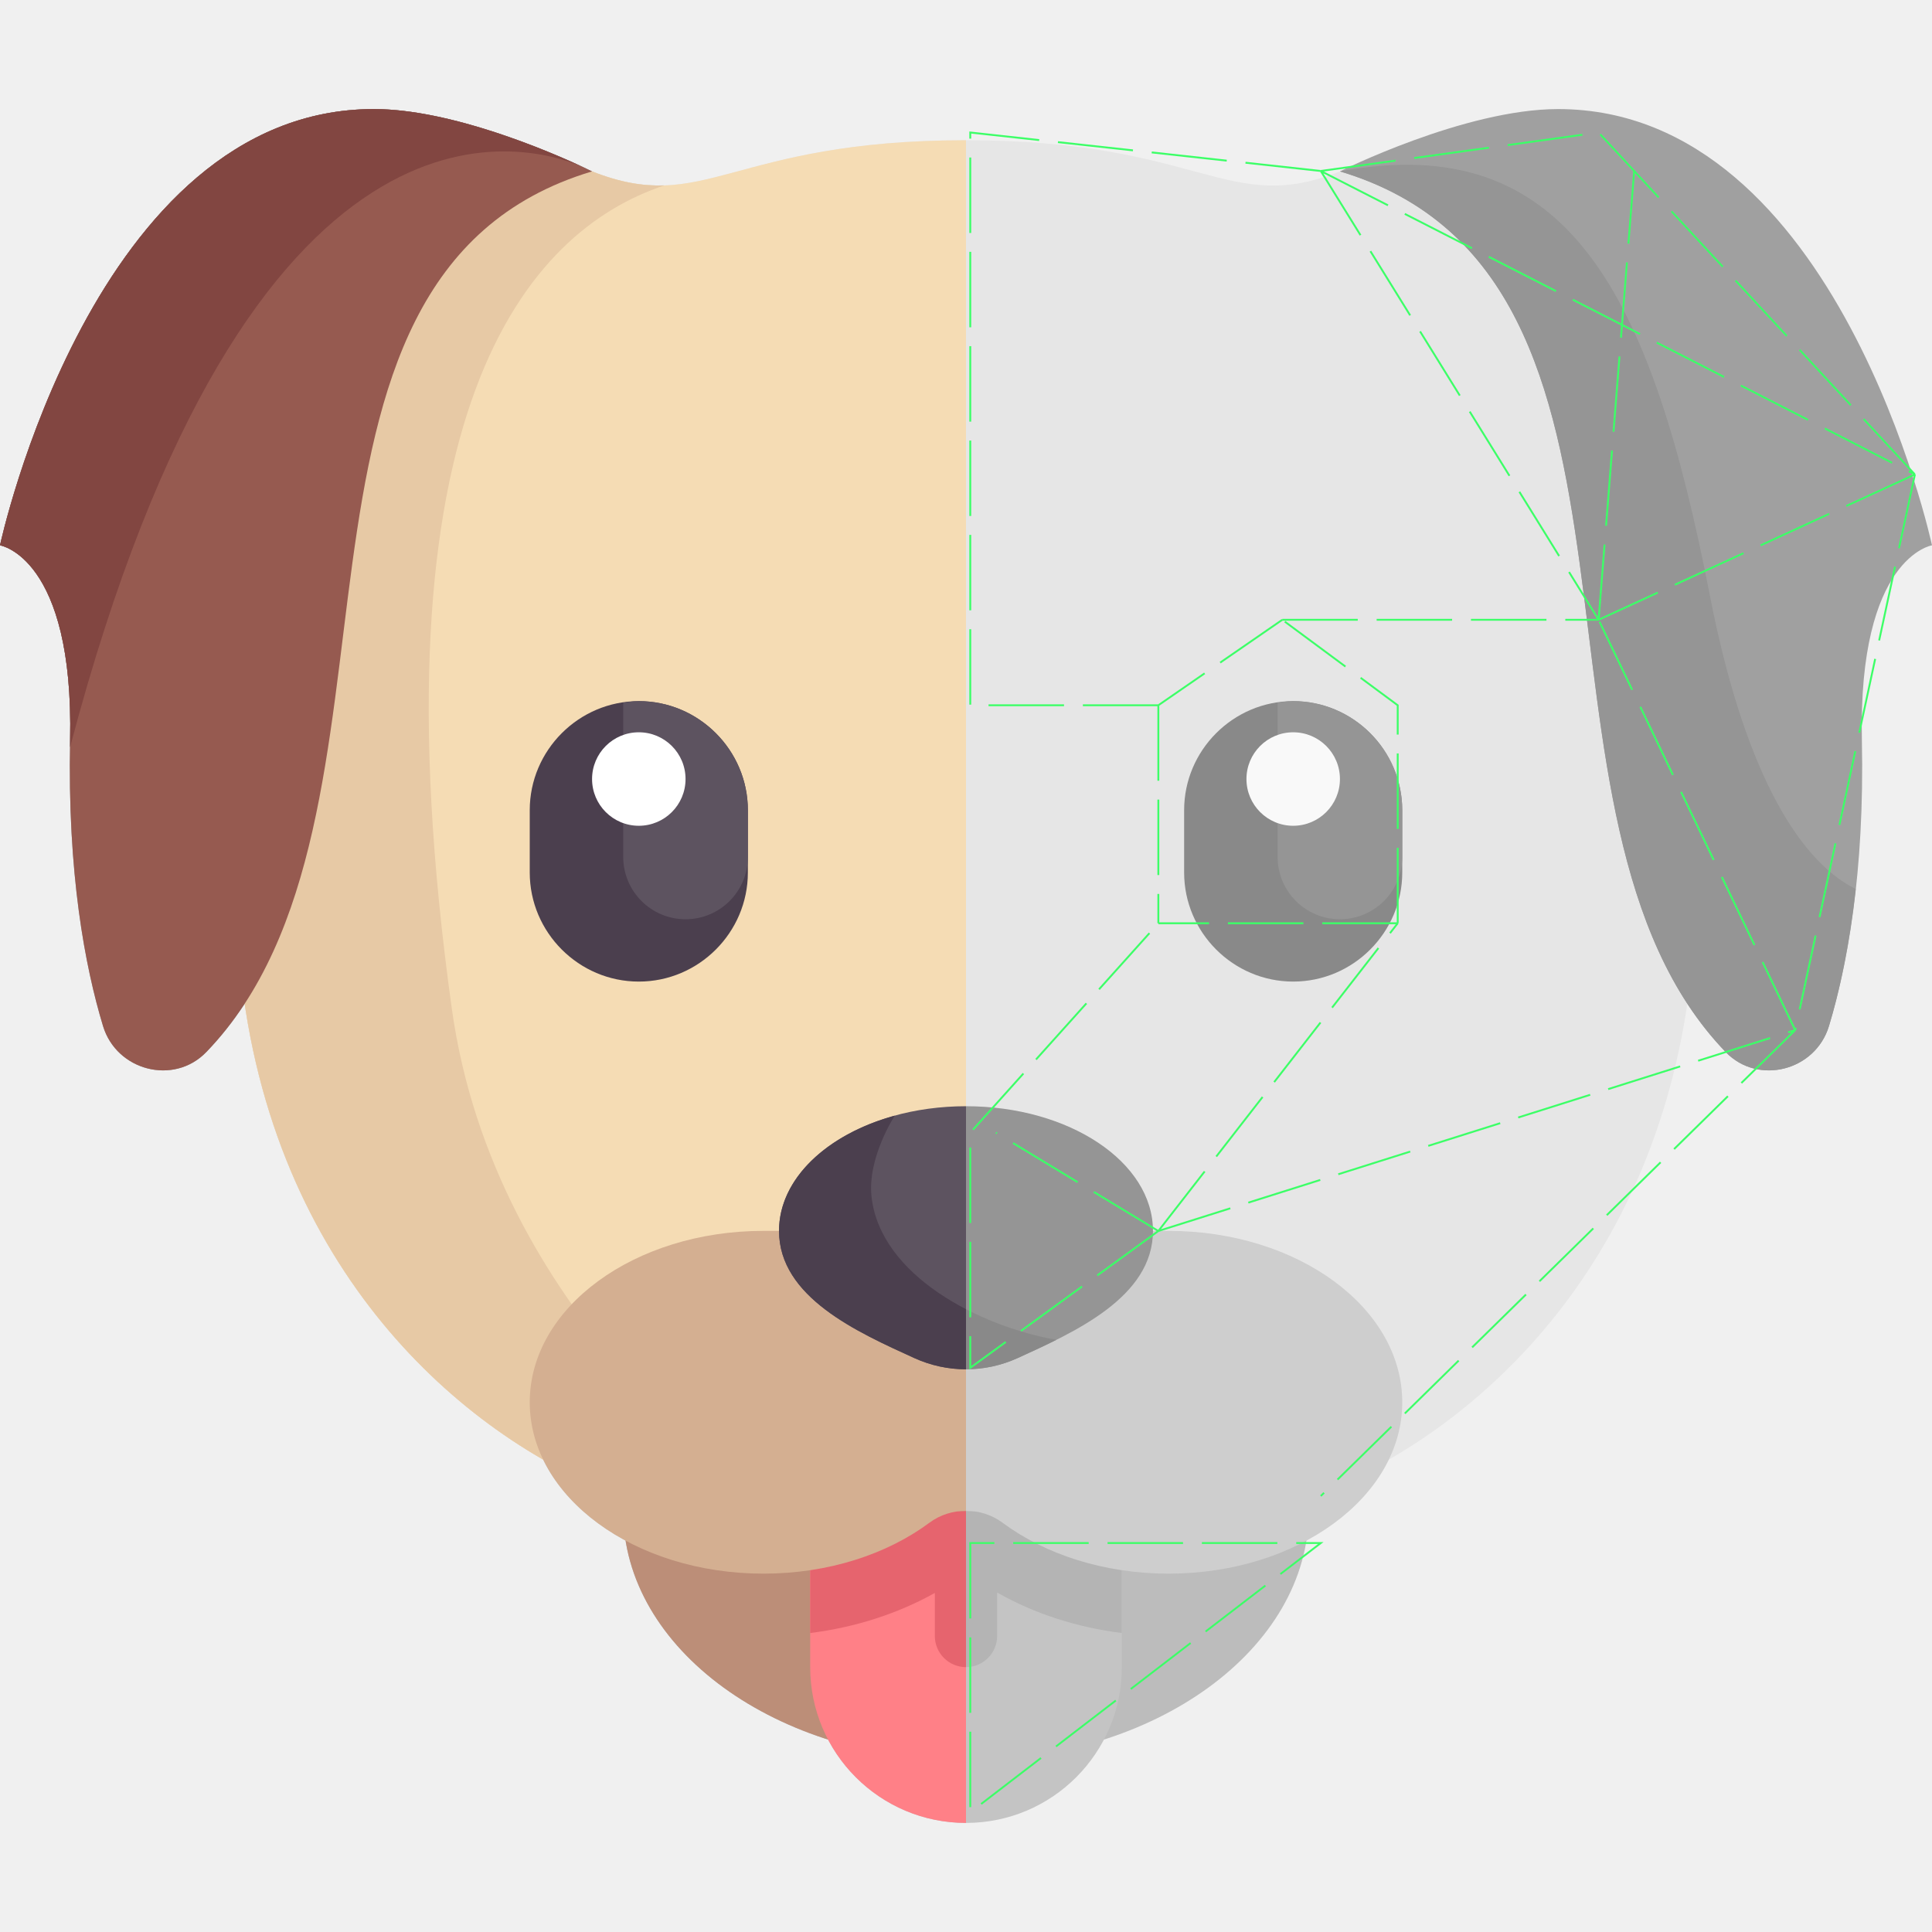
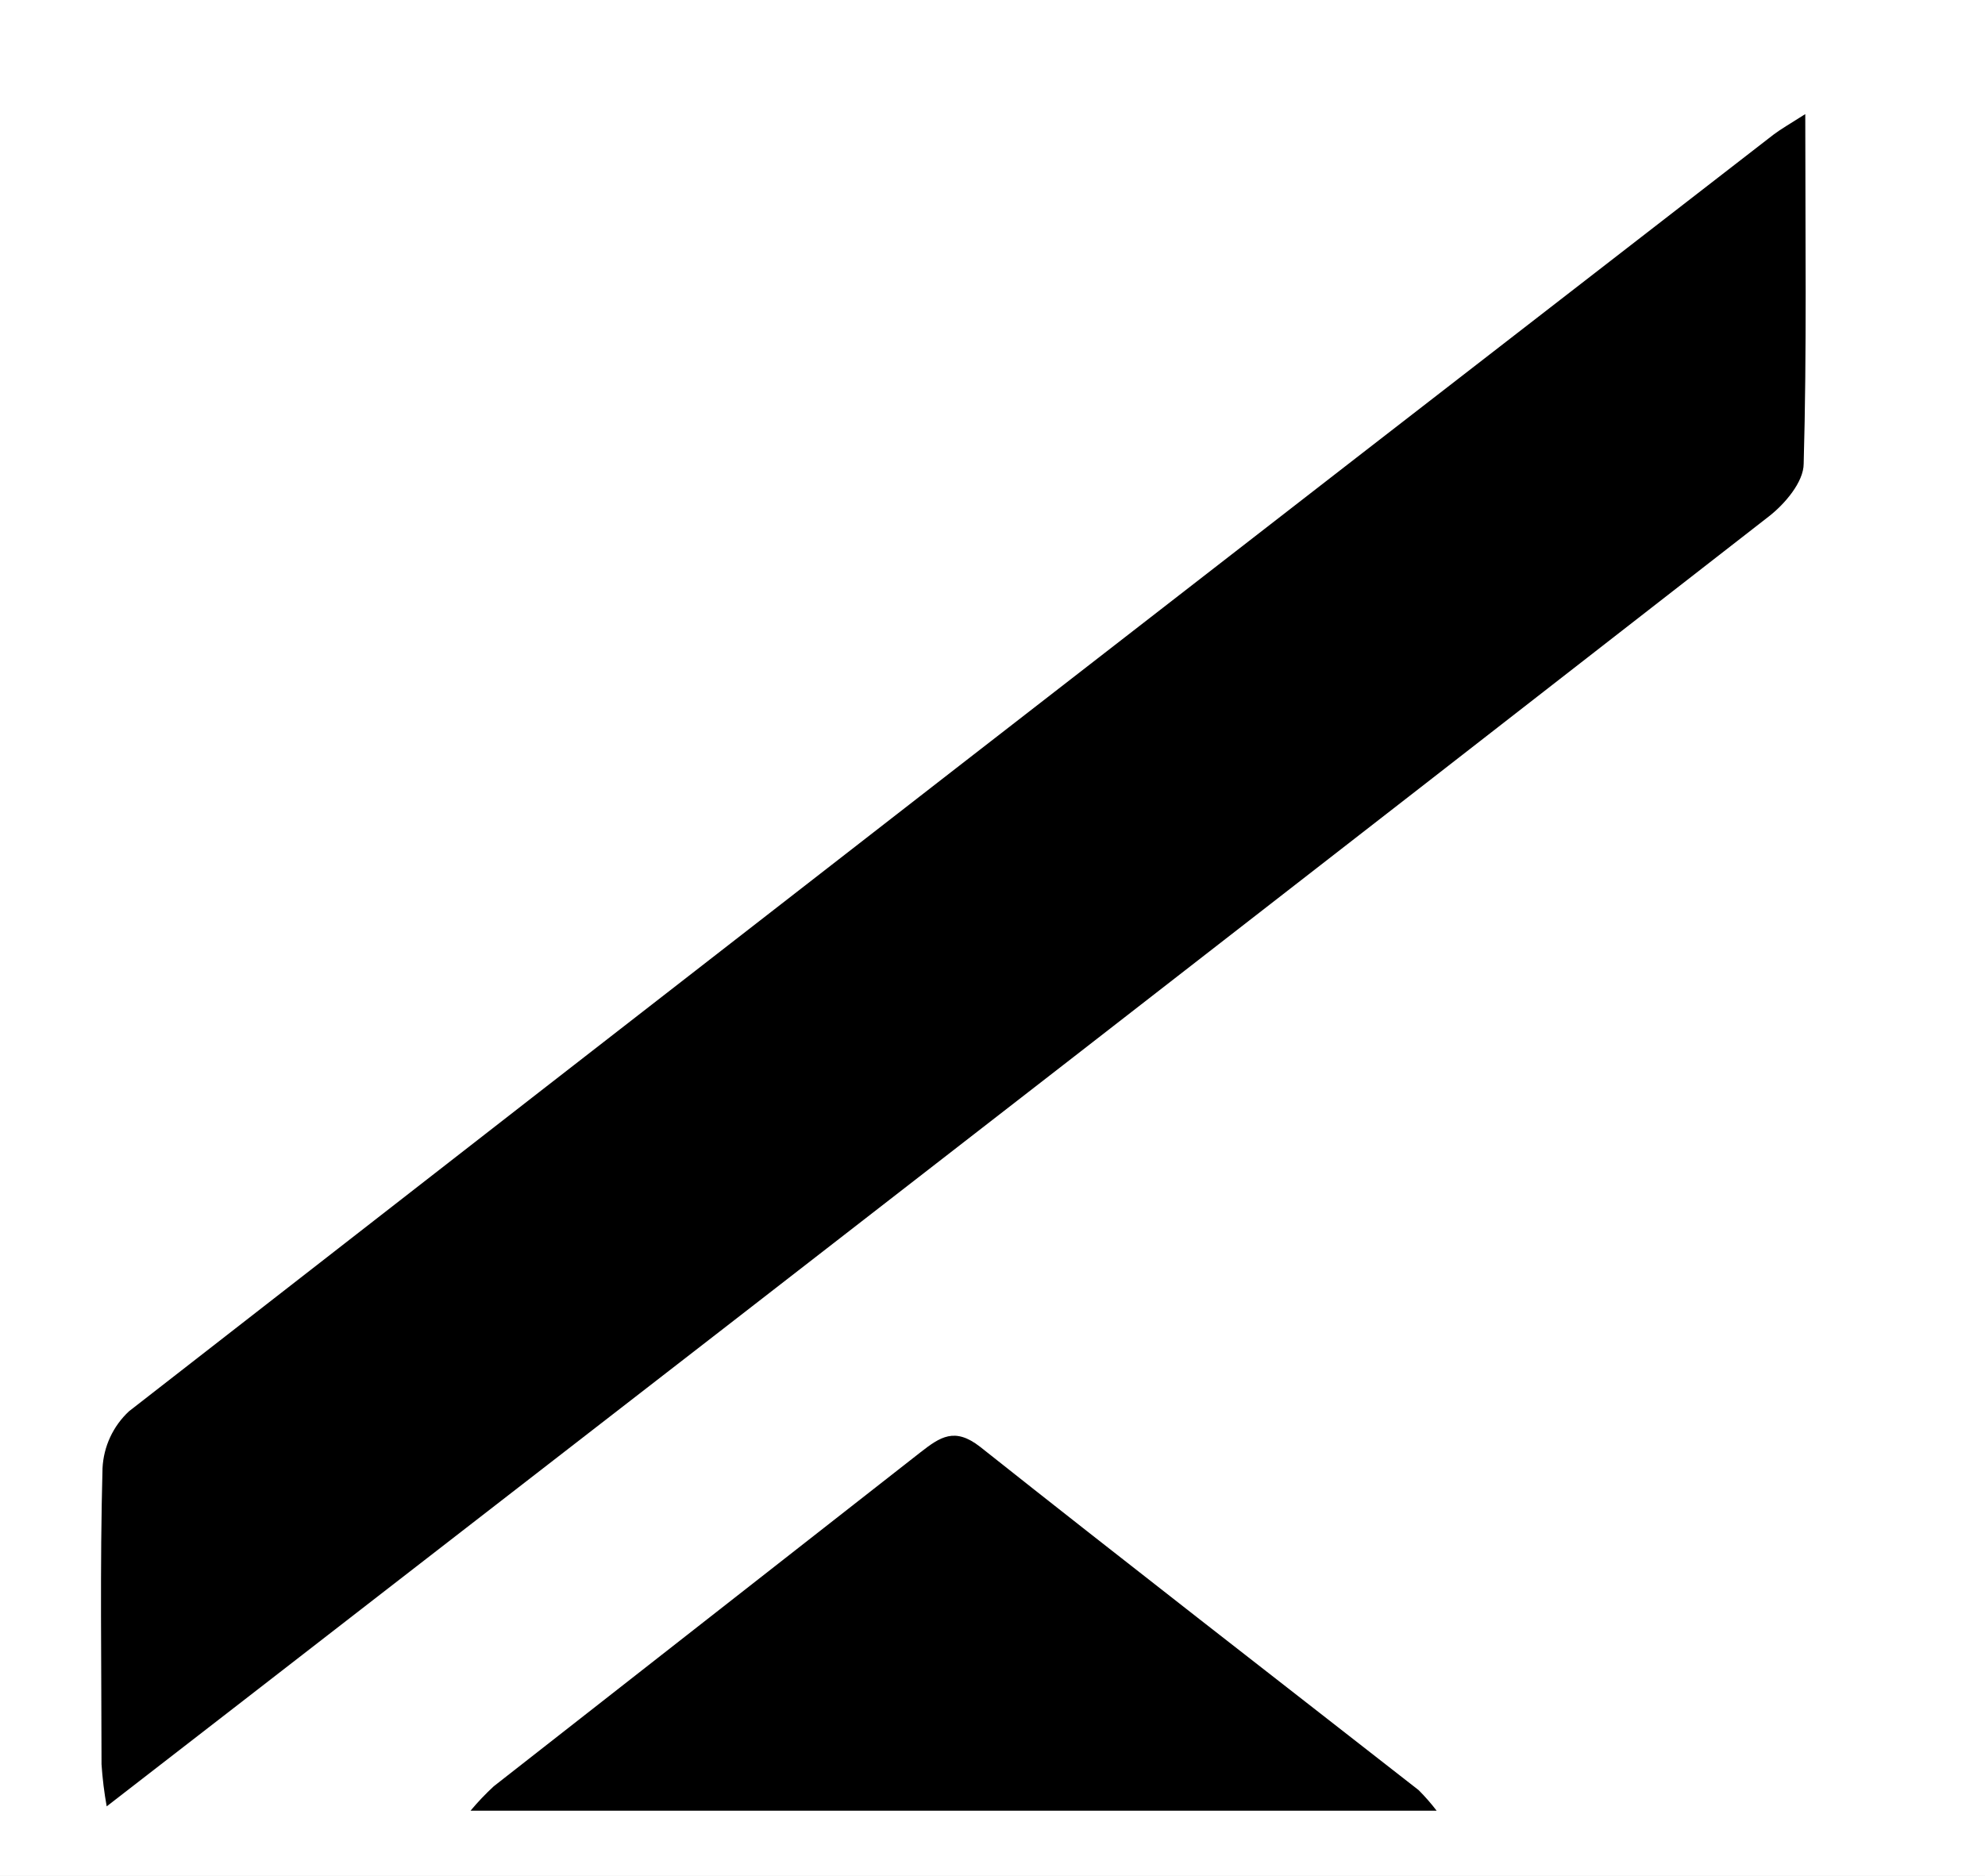
- <svg xmlns="http://www.w3.org/2000/svg" width="512" height="512" viewBox="0 0 512 512" fill="none">
-   <g style="mix-blend-mode:luminosity" opacity="0.6">
-     <path d="M437.677 45.419H355.096C325.161 57.29 318.525 37.161 256 37.161C193.475 37.161 186.839 57.29 156.903 45.419H74.323L63.312 252.904C70.194 334.452 120.774 378.839 160.689 395.011H351.312C391.226 378.839 441.807 334.452 448.689 252.904L437.677 45.419Z" fill="#F5DCB4" />
-     <path d="M355.097 45.419C448.078 73.25 397.46 216.774 457.33 278.813C465.925 287.719 481.111 283.763 484.698 271.918C489.438 256.267 494.172 231.507 493.419 196.129C492.387 147.613 512 144.517 512 144.517C512 144.517 487.226 28.903 412.903 28.903C388.129 28.903 355.097 45.419 355.097 45.419Z" fill="#965A50" />
-     <path d="M169.29 260.129C153.393 260.129 140.387 247.123 140.387 231.226V214.71C140.387 198.813 153.393 185.807 169.29 185.807C185.187 185.807 198.193 198.813 198.193 214.71V231.226C198.194 247.124 185.187 260.129 169.29 260.129Z" fill="#4B3F4E" />
-     <path d="M169.29 185.806C167.877 185.806 166.521 186.027 165.161 186.225V227.096C165.161 236.217 172.556 243.612 181.677 243.612C190.799 243.612 198.193 236.217 198.193 227.096V214.71C198.194 198.814 185.187 185.806 169.29 185.806Z" fill="#5D5360" />
-     <path d="M169.29 218.838C176.131 218.838 181.677 213.292 181.677 206.451C181.677 199.61 176.131 194.064 169.29 194.064C162.449 194.064 156.903 199.61 156.903 206.451C156.903 213.292 162.449 218.838 169.29 218.838Z" fill="white" />
-     <path d="M342.71 260.129C326.813 260.129 313.807 247.123 313.807 231.226V214.71C313.807 198.813 326.813 185.807 342.71 185.807C358.607 185.807 371.613 198.813 371.613 214.71V231.226C371.613 247.124 358.606 260.129 342.71 260.129Z" fill="#4B3F4E" />
-     <path d="M342.71 185.806C341.297 185.806 339.941 186.027 338.581 186.225V227.096C338.581 236.217 345.976 243.612 355.097 243.612C364.219 243.612 371.613 236.217 371.613 227.096V214.71C371.613 198.814 358.606 185.806 342.71 185.806Z" fill="#5D5360" />
-     <path d="M342.71 218.838C349.551 218.838 355.097 213.292 355.097 206.451C355.097 199.61 349.551 194.064 342.71 194.064C335.869 194.064 330.323 199.61 330.323 206.451C330.323 213.292 335.869 218.838 342.71 218.838Z" fill="white" />
-     <path d="M457.33 278.814C465.925 287.72 481.111 283.764 484.698 271.918C487.416 262.942 490.097 250.858 491.778 235.605C475.544 227.513 461.686 201.695 453.161 157.936C437.677 78.452 416 34.065 355.097 45.419C448.078 73.25 397.46 216.775 457.33 278.814Z" fill="#824641" />
-     <path d="M160.689 395.011H199.83C199.83 395.011 131.098 348.904 119.743 267.355C97.654 108.712 139.7 61.247 176.067 49.135C170.306 49.33 164.322 48.361 156.904 45.42H74.323L63.312 252.904C70.194 334.452 120.774 378.839 160.689 395.011Z" fill="#E7C9A5" />
-     <path d="M156.903 45.419C63.922 73.25 114.541 216.775 54.67 278.813C46.075 287.719 30.889 283.763 27.302 271.918C22.562 256.267 17.828 231.507 18.581 196.129C19.613 147.613 0 144.517 0 144.517C0 144.517 24.774 28.903 99.097 28.903C123.871 28.903 156.903 45.419 156.903 45.419Z" fill="#965A50" />
-     <path d="M154.139 44.104C145.759 40.216 119.623 28.903 99.097 28.903C24.774 28.903 0 144.517 0 144.517C0 144.517 19.613 147.614 18.581 196.13C18.567 196.778 18.586 197.361 18.576 198.002C66.097 17.715 139.119 37.773 154.139 44.104Z" fill="#824641" />
-     <path d="M256 466.58C306.169 466.58 346.84 437.004 346.84 400.52C346.84 364.036 306.169 334.46 256 334.46C205.83 334.46 165.16 364.036 165.16 400.52C165.16 437.004 205.83 466.58 256 466.58Z" fill="#BC8E78" />
-     <path d="M214.71 400.516V441.806C214.71 464.61 233.196 483.096 256 483.096C278.804 483.096 297.29 464.61 297.29 441.806V400.516H214.71Z" fill="#FF8087" />
-     <path d="M214.71 432.768C226.651 431.272 237.918 427.639 247.742 422.146V433.548C247.742 438.108 251.44 441.806 256 441.806C260.56 441.806 264.258 438.108 264.258 433.548V422.041C273.987 427.593 285.284 431.266 297.29 432.771V400.515H214.71V432.768V432.768Z" fill="#E6646E" />
-     <path d="M309.677 326.194H202.323C168.117 326.194 140.388 346.529 140.388 371.613C140.388 396.697 168.118 417.032 202.323 417.032C219.548 417.032 235.105 411.863 246.318 403.534C249.157 401.426 252.58 400.372 255.997 400.372C259.42 400.372 262.843 401.425 265.682 403.534C276.895 411.863 292.452 417.032 309.677 417.032C343.883 417.032 371.612 396.697 371.612 371.613C371.613 346.529 343.883 326.194 309.677 326.194Z" fill="#D4AF91" />
-     <path d="M256 293.161C283.365 293.161 305.548 307.95 305.548 326.193C305.548 343.787 284.724 353.051 269.695 359.901C260.983 363.872 251.015 363.872 242.303 359.901C227.274 353.051 206.45 343.787 206.45 326.193C206.452 307.951 228.635 293.161 256 293.161Z" fill="#5D5360" />
-     <path d="M230.968 317.161C229.813 306.768 237.134 295.654 237.134 295.654C219.131 300.603 206.452 312.405 206.452 326.193C206.452 343.786 227.276 353.05 242.305 359.901C251.016 363.871 260.985 363.871 269.697 359.901C272.929 358.428 276.429 356.832 279.932 355.077C259.613 351.484 233.29 338.065 230.968 317.161Z" fill="#4B3F4E" />
+ <svg xmlns="http://www.w3.org/2000/svg" viewBox="0 0 200 189">
+   <defs>
+     <style>.cls-1{fill:#fff;}</style>
+   </defs>
+   <g id="Layer_2" data-name="Layer 2">
+     <g id="Layer_1-2" data-name="Layer 1">
+       <path class="cls-1" d="M200,189H0V0H200ZM181.89,11.5c-1.6,1-2.45,1.48-3.19,2.06Q95.81,77.82,13,142.21A8.39,8.39,0,0,0,10.33,148c-.27,9.94-.14,19.88-.1,29.83a38.72,38.72,0,0,0,.52,4.23c9.52-7.37,18.41-14.25,27.3-21.15Q108.16,106.5,178.22,52c1.62-1.26,3.46-3.48,3.51-5.31C182.05,35.32,181.89,23.89,181.89,11.5Zm-37.14,171a21.16,21.16,0,0,0-1.83-2.08c-14.74-11.52-29.53-23-44.19-34.6-2.51-2-4-1-6,.55Q71.3,163.21,49.75,180a26.33,26.33,0,0,0-2.34,2.47Z" />
+       <path d="M181.89,11.5c0,12.39.16,23.82-.16,35.23,0,1.83-1.89,4.05-3.51,5.31q-70,54.51-140.17,108.83c-8.89,6.9-17.78,13.78-27.3,21.15a38.72,38.72,0,0,1-.52-4.23c0-9.95-.17-19.89.1-29.83A8.39,8.39,0,0,1,13,142.21Q95.75,77.76,178.7,13.56C179.44,13,180.29,12.52,181.89,11.5Z" />
+       <path d="M144.75,182.46H47.41A26.33,26.33,0,0,1,49.75,180q21.51-16.85,43-33.66c2-1.56,3.45-2.54,6-.55,14.66,11.63,29.45,23.08,44.19,34.6A21.16,21.16,0,0,1,144.75,182.46Z" />
+     </g>
  </g>
-   <g clip-path="url(#clip0)">
-     <path d="M437.676 45.419H355.097C325.161 57.29 318.525 37.161 256 37.161C193.475 37.161 186.839 57.29 156.903 45.419H74.323L63.312 252.903C70.194 334.452 120.774 378.839 160.689 395.01H351.311C391.227 378.839 441.806 334.452 448.689 252.903L437.676 45.419Z" fill="#F5DCB4" />
-     <path d="M169.29 260.13C153.393 260.13 140.387 247.124 140.387 231.226V214.71C140.387 198.813 153.393 185.807 169.29 185.807C185.187 185.807 198.193 198.813 198.193 214.71V231.226C198.194 247.124 185.187 260.13 169.29 260.13Z" fill="#4B3F4E" />
-     <path d="M169.29 185.806C167.877 185.806 166.521 186.027 165.161 186.225V227.096C165.161 236.217 172.556 243.612 181.677 243.612C190.799 243.612 198.193 236.217 198.193 227.096V214.71C198.194 198.814 185.187 185.806 169.29 185.806Z" fill="#5D5360" />
-     <path d="M169.29 218.838C176.131 218.838 181.677 213.292 181.677 206.451C181.677 199.61 176.131 194.064 169.29 194.064C162.449 194.064 156.903 199.61 156.903 206.451C156.903 213.292 162.449 218.838 169.29 218.838Z" fill="white" />
-     <path d="M160.689 395.01H199.83C199.83 395.01 131.098 348.903 119.743 267.355C97.654 108.712 139.7 61.247 176.067 49.135C170.306 49.33 164.322 48.361 156.904 45.42H74.323L63.312 252.903C70.194 334.451 120.774 378.839 160.689 395.01Z" fill="#E7C9A5" />
-     <path d="M156.903 45.419C63.922 73.25 114.541 216.775 54.67 278.813C46.075 287.719 30.889 283.763 27.302 271.917C22.562 256.267 17.828 231.507 18.581 196.129C19.613 147.613 0 144.517 0 144.517C0 144.517 24.774 28.903 99.097 28.903C123.871 28.903 156.903 45.419 156.903 45.419Z" fill="#965A50" />
-     <path d="M154.139 44.104C145.759 40.216 119.623 28.903 99.097 28.903C24.774 28.903 0 144.517 0 144.517C0 144.517 19.613 147.614 18.581 196.13C18.567 196.778 18.586 197.361 18.576 198.002C66.097 17.715 139.119 37.773 154.139 44.104Z" fill="#824641" />
-     <path d="M256 466.579C306.169 466.579 346.839 437.003 346.839 400.52C346.839 364.036 306.169 334.46 256 334.46C205.83 334.46 165.16 364.036 165.16 400.52C165.16 437.003 205.83 466.579 256 466.579Z" fill="#BC8E78" />
-     <path d="M214.71 400.515V441.806C214.71 464.61 233.196 483.097 256 483.097C278.804 483.097 297.291 464.61 297.291 441.806V400.515H214.71Z" fill="#FF8087" />
-     <path d="M214.71 432.767C226.651 431.271 237.917 427.638 247.742 422.146V433.548C247.742 438.109 251.44 441.806 256 441.806C260.56 441.806 264.258 438.109 264.258 433.548V422.042C273.988 427.592 285.284 431.265 297.291 432.771V400.515H214.71V432.767Z" fill="#E6646E" />
-     <path d="M309.676 326.194H202.323C168.117 326.194 140.388 346.529 140.388 371.612C140.388 396.698 168.118 417.033 202.323 417.033C219.548 417.033 235.105 411.863 246.317 403.533C249.156 401.426 252.579 400.373 255.998 400.373C259.421 400.373 262.844 401.426 265.683 403.533C276.895 411.863 292.452 417.033 309.676 417.033C343.883 417.033 371.612 396.698 371.612 371.612C371.612 346.529 343.883 326.194 309.676 326.194Z" fill="#D4AF91" />
-     <path d="M256 293.161C283.365 293.161 305.548 307.95 305.548 326.194C305.548 343.787 284.724 353.051 269.695 359.902C260.982 363.871 251.016 363.871 242.303 359.902C227.274 353.051 206.45 343.787 206.45 326.194C206.452 307.95 228.635 293.161 256 293.161Z" fill="#5D5360" />
-     <path d="M230.969 317.161C229.813 306.767 237.133 295.655 237.133 295.655C219.131 300.603 206.452 312.406 206.452 326.194C206.452 343.785 227.276 353.049 242.305 359.902C251.016 363.871 260.984 363.871 269.697 359.902C272.93 358.427 276.43 356.832 279.932 355.077C259.613 351.483 233.291 338.065 230.969 317.161Z" fill="#4B3F4E" />
-   </g>
-   <path d="M306.973 326.23L257.133 362.478V300.177L306.973 244.673M306.973 326.23L370.407 244.673M306.973 326.23L263.929 300.177M306.973 326.23L475.752 272.991M370.407 244.673V186.903L339.823 164.248M370.407 244.673H306.973M339.823 164.248L306.973 186.903M339.823 164.248H423.646M306.973 186.903V244.673M306.973 186.903C297.005 186.903 269.593 186.903 257.133 186.903V35.115L350.018 45.31M350.018 45.31L423.646 35.115L433.076 45.31M350.018 45.31L423.646 164.248M350.018 45.31L507.469 125.735M507.469 125.735L475.752 272.991M507.469 125.735L423.646 164.248M507.469 125.735L433.076 45.31M475.752 272.991L423.646 164.248M475.752 272.991L350.018 396.46M423.646 164.248L433.076 45.31M257.133 408.92V480.283L350.018 408.92H257.133Z" stroke="#3CFF67" stroke-width="0.5" stroke-dasharray="20 5" />
-   <defs>
-     <clipPath id="clip0">
-       <rect width="256" height="493.876" fill="white" transform="translate(0 11.3274)" />
-     </clipPath>
-   </defs>
</svg>
